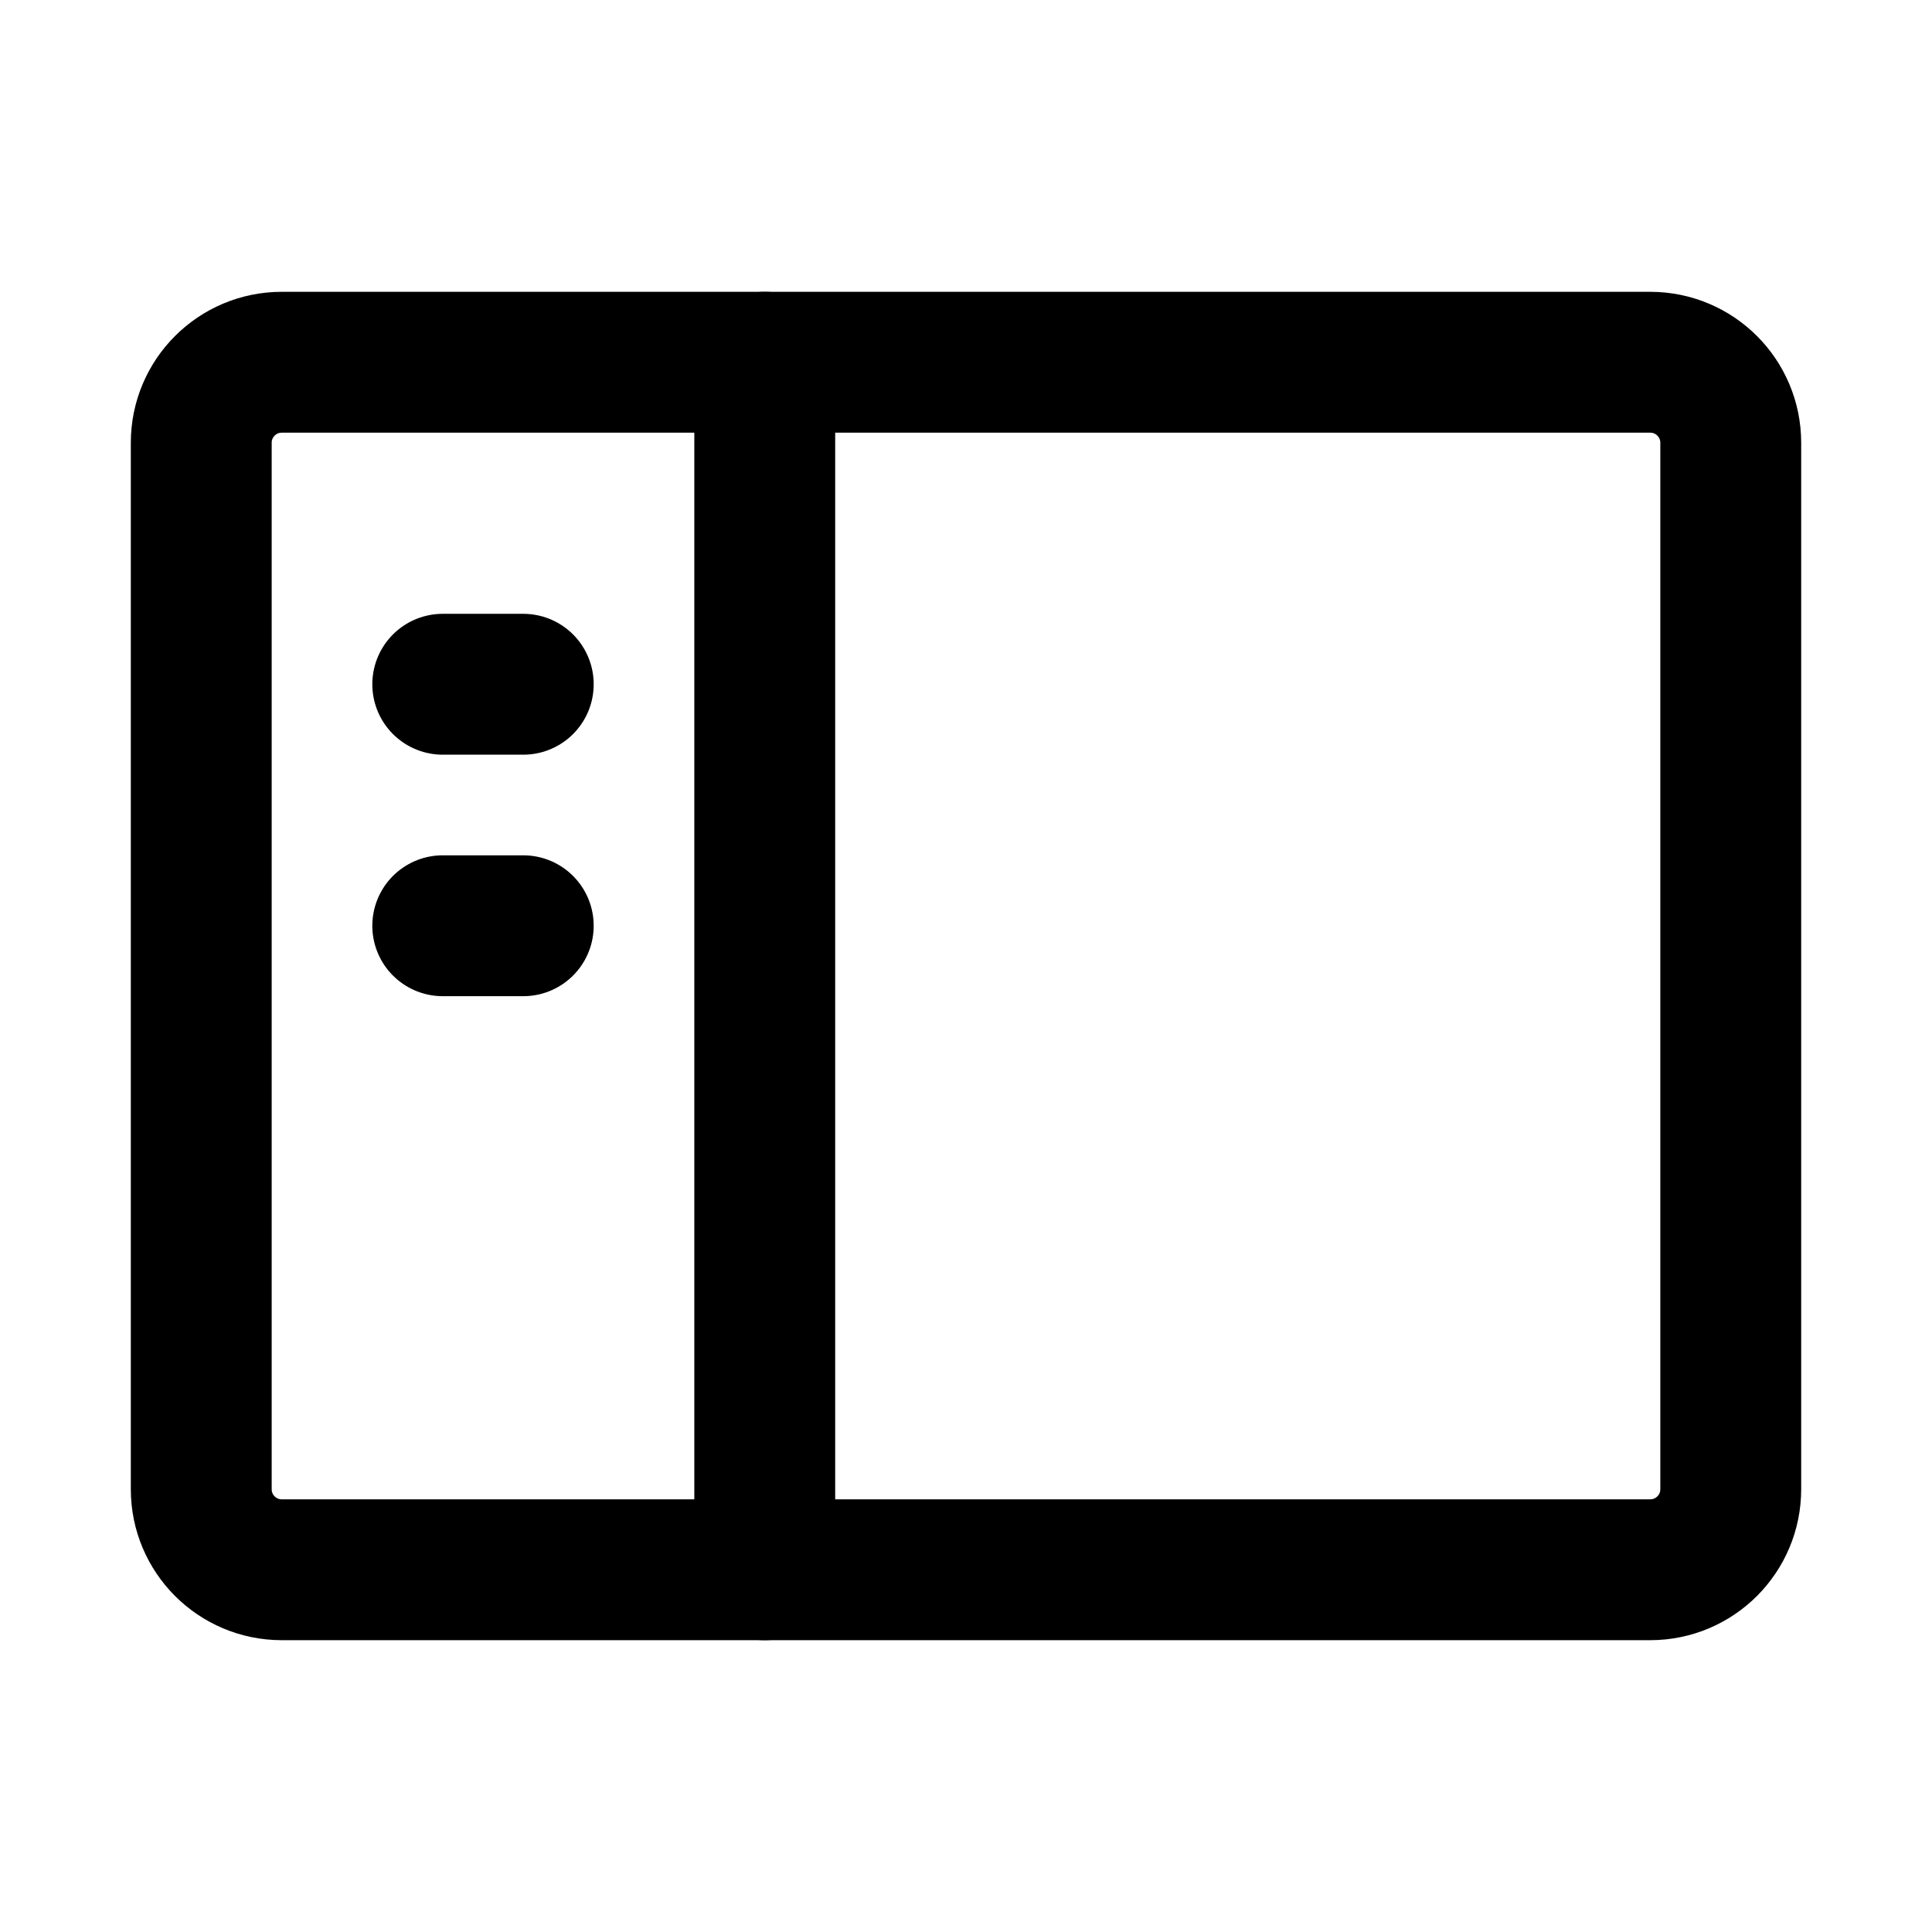
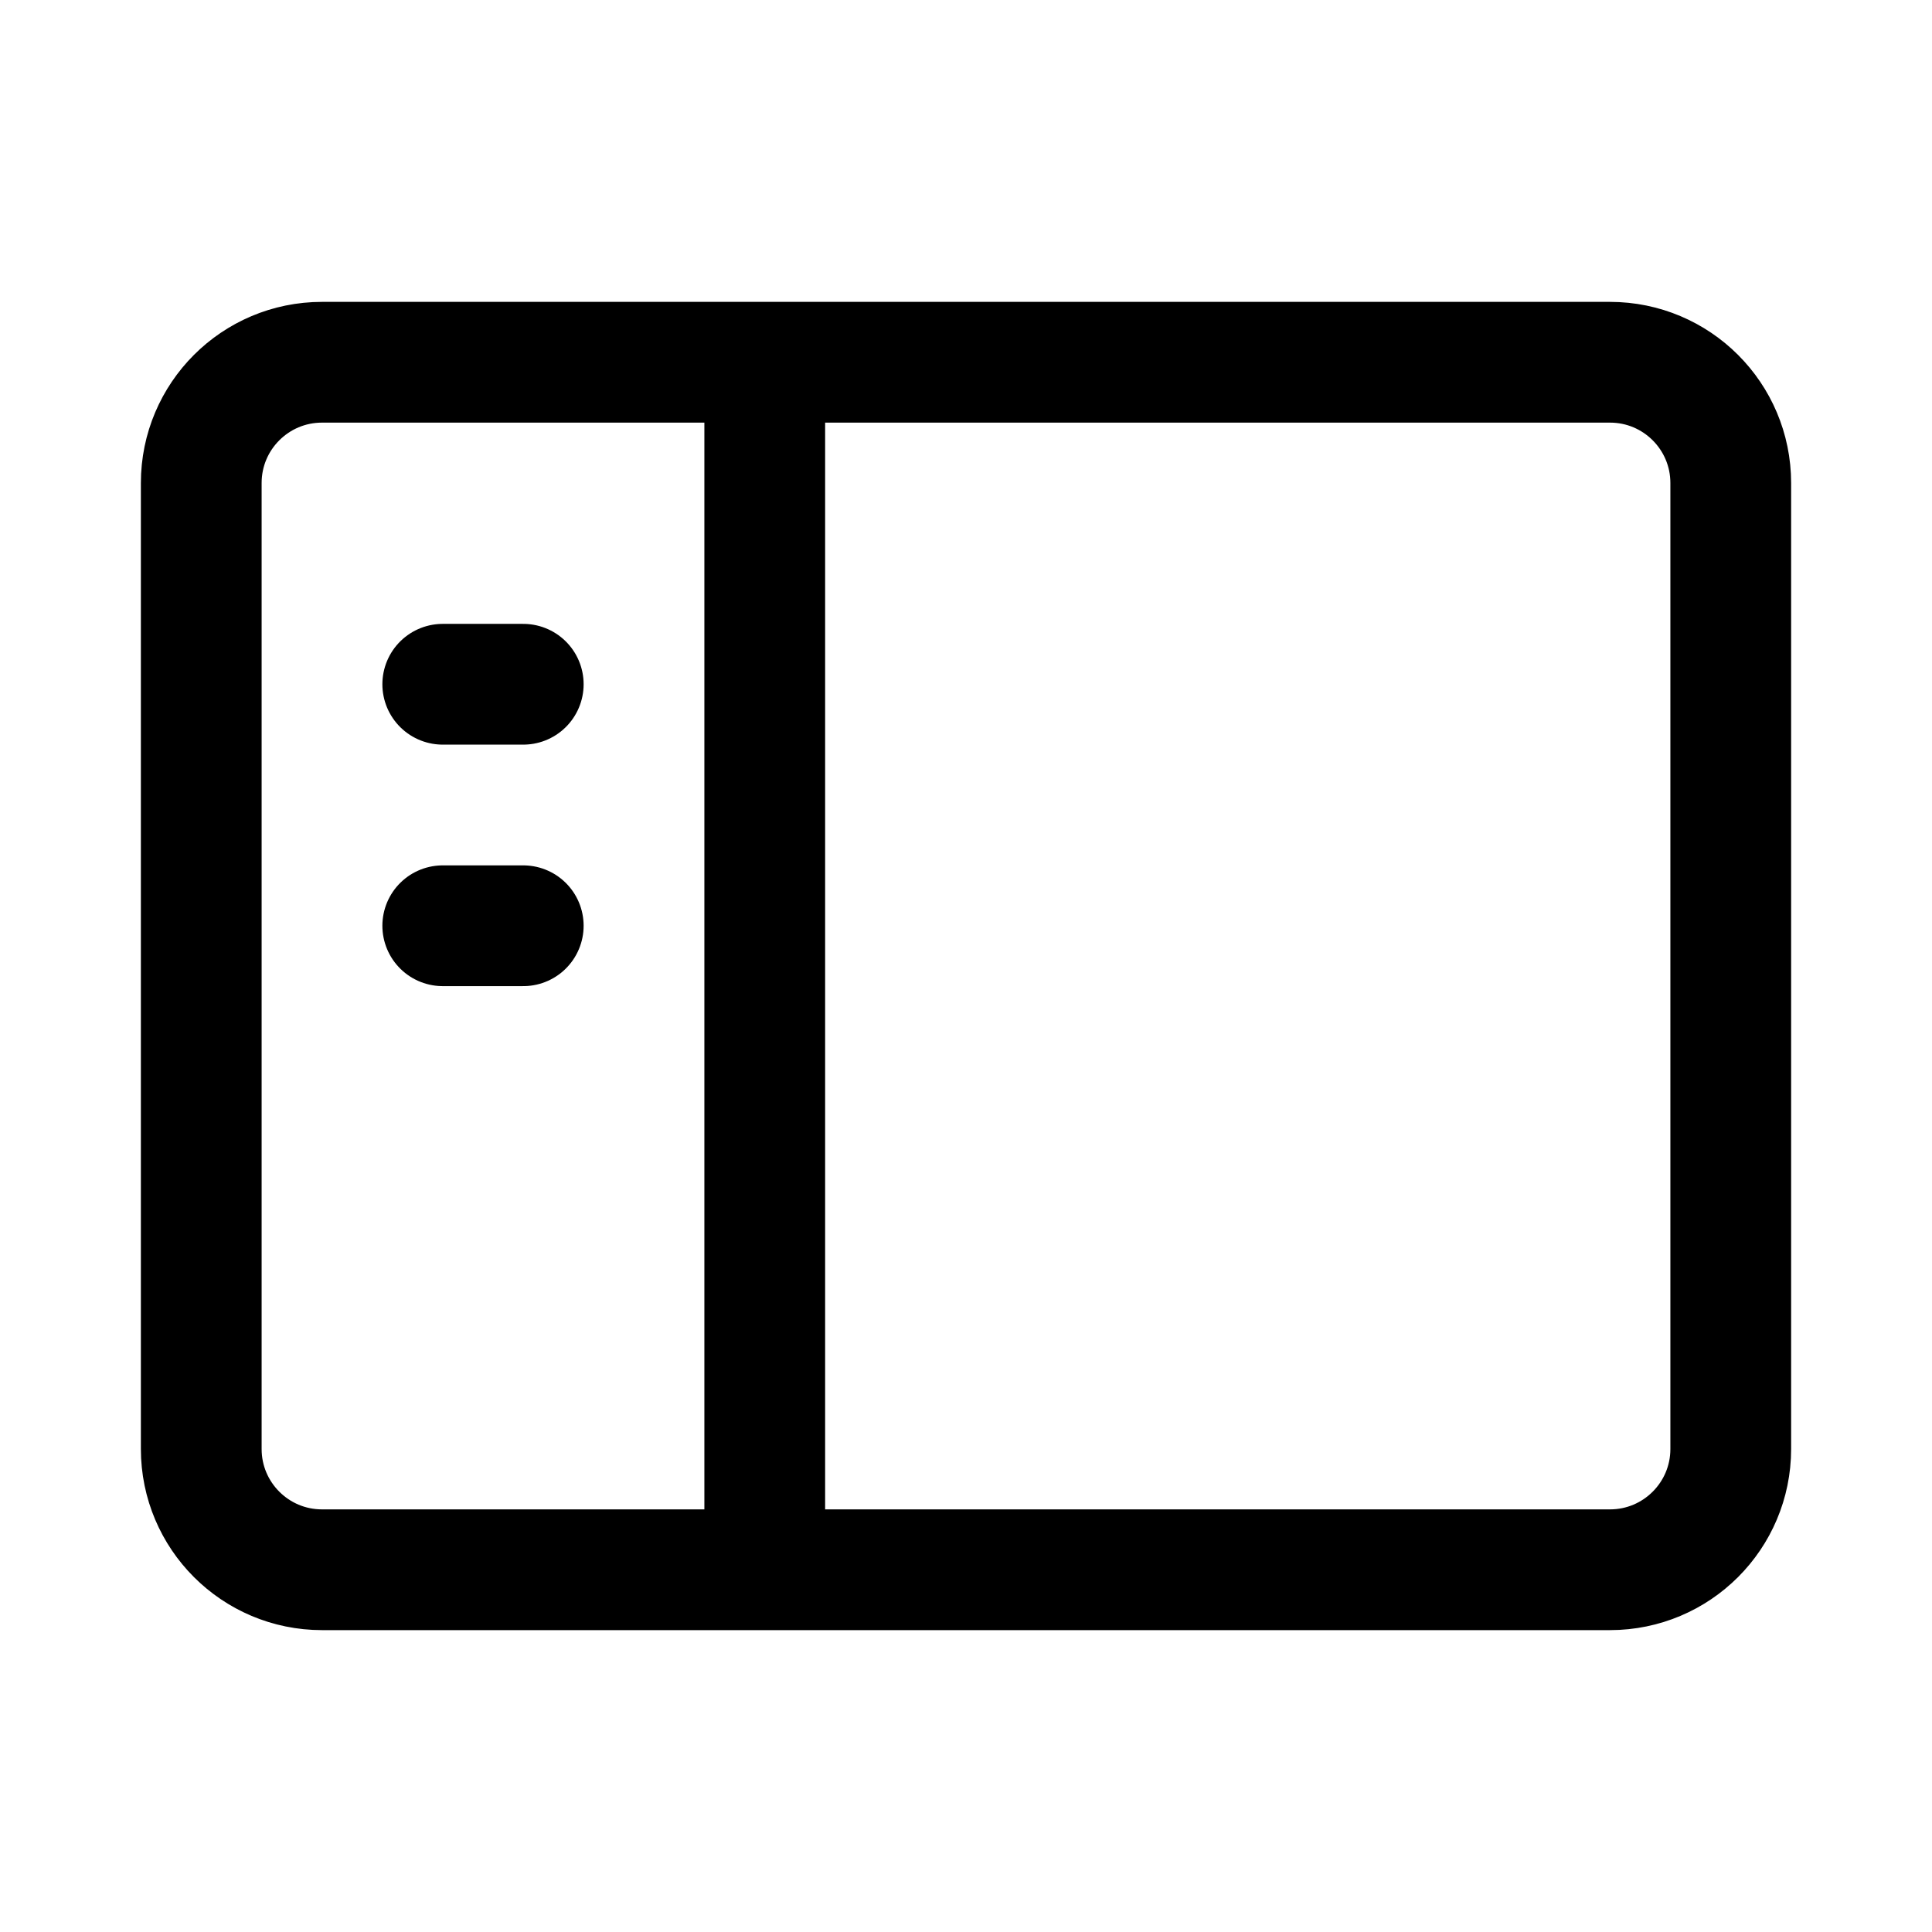
<svg xmlns="http://www.w3.org/2000/svg" width="24" height="24" viewBox="0 0 24 24">
-   <rect fill="none" stroke="#000" stroke-width="1.75" stroke-linecap="round" stroke-linejoin="round" x="2.5" y="4.5" width="19" height="15" rx="1" />
-   <path fill="none" stroke="#000" stroke-width="1.75" stroke-linecap="round" d="M9.5 4.5v15" />
-   <path fill="none" stroke="#000" stroke-width="1.75" stroke-linecap="round" d="M5.5 8.5h1M5.5 11.5h1" />
+   <path fill="none" stroke="#000" stroke-width="1.5" stroke-linecap="round" stroke-linejoin="round" d="M4 4.5H20A1.5 1.5 0 0 1 21.5 6V18A1.5 1.5 0 0 1 20 19.5H4A1.5 1.5 0 0 1 2.5 18V6A1.5 1.5 0 0 1 4 4.5ZM9.5 4.5L9.5 19.5M5.5 8.5L6.5 8.5M5.5 11.5L6.5 11.5" />
</svg>
